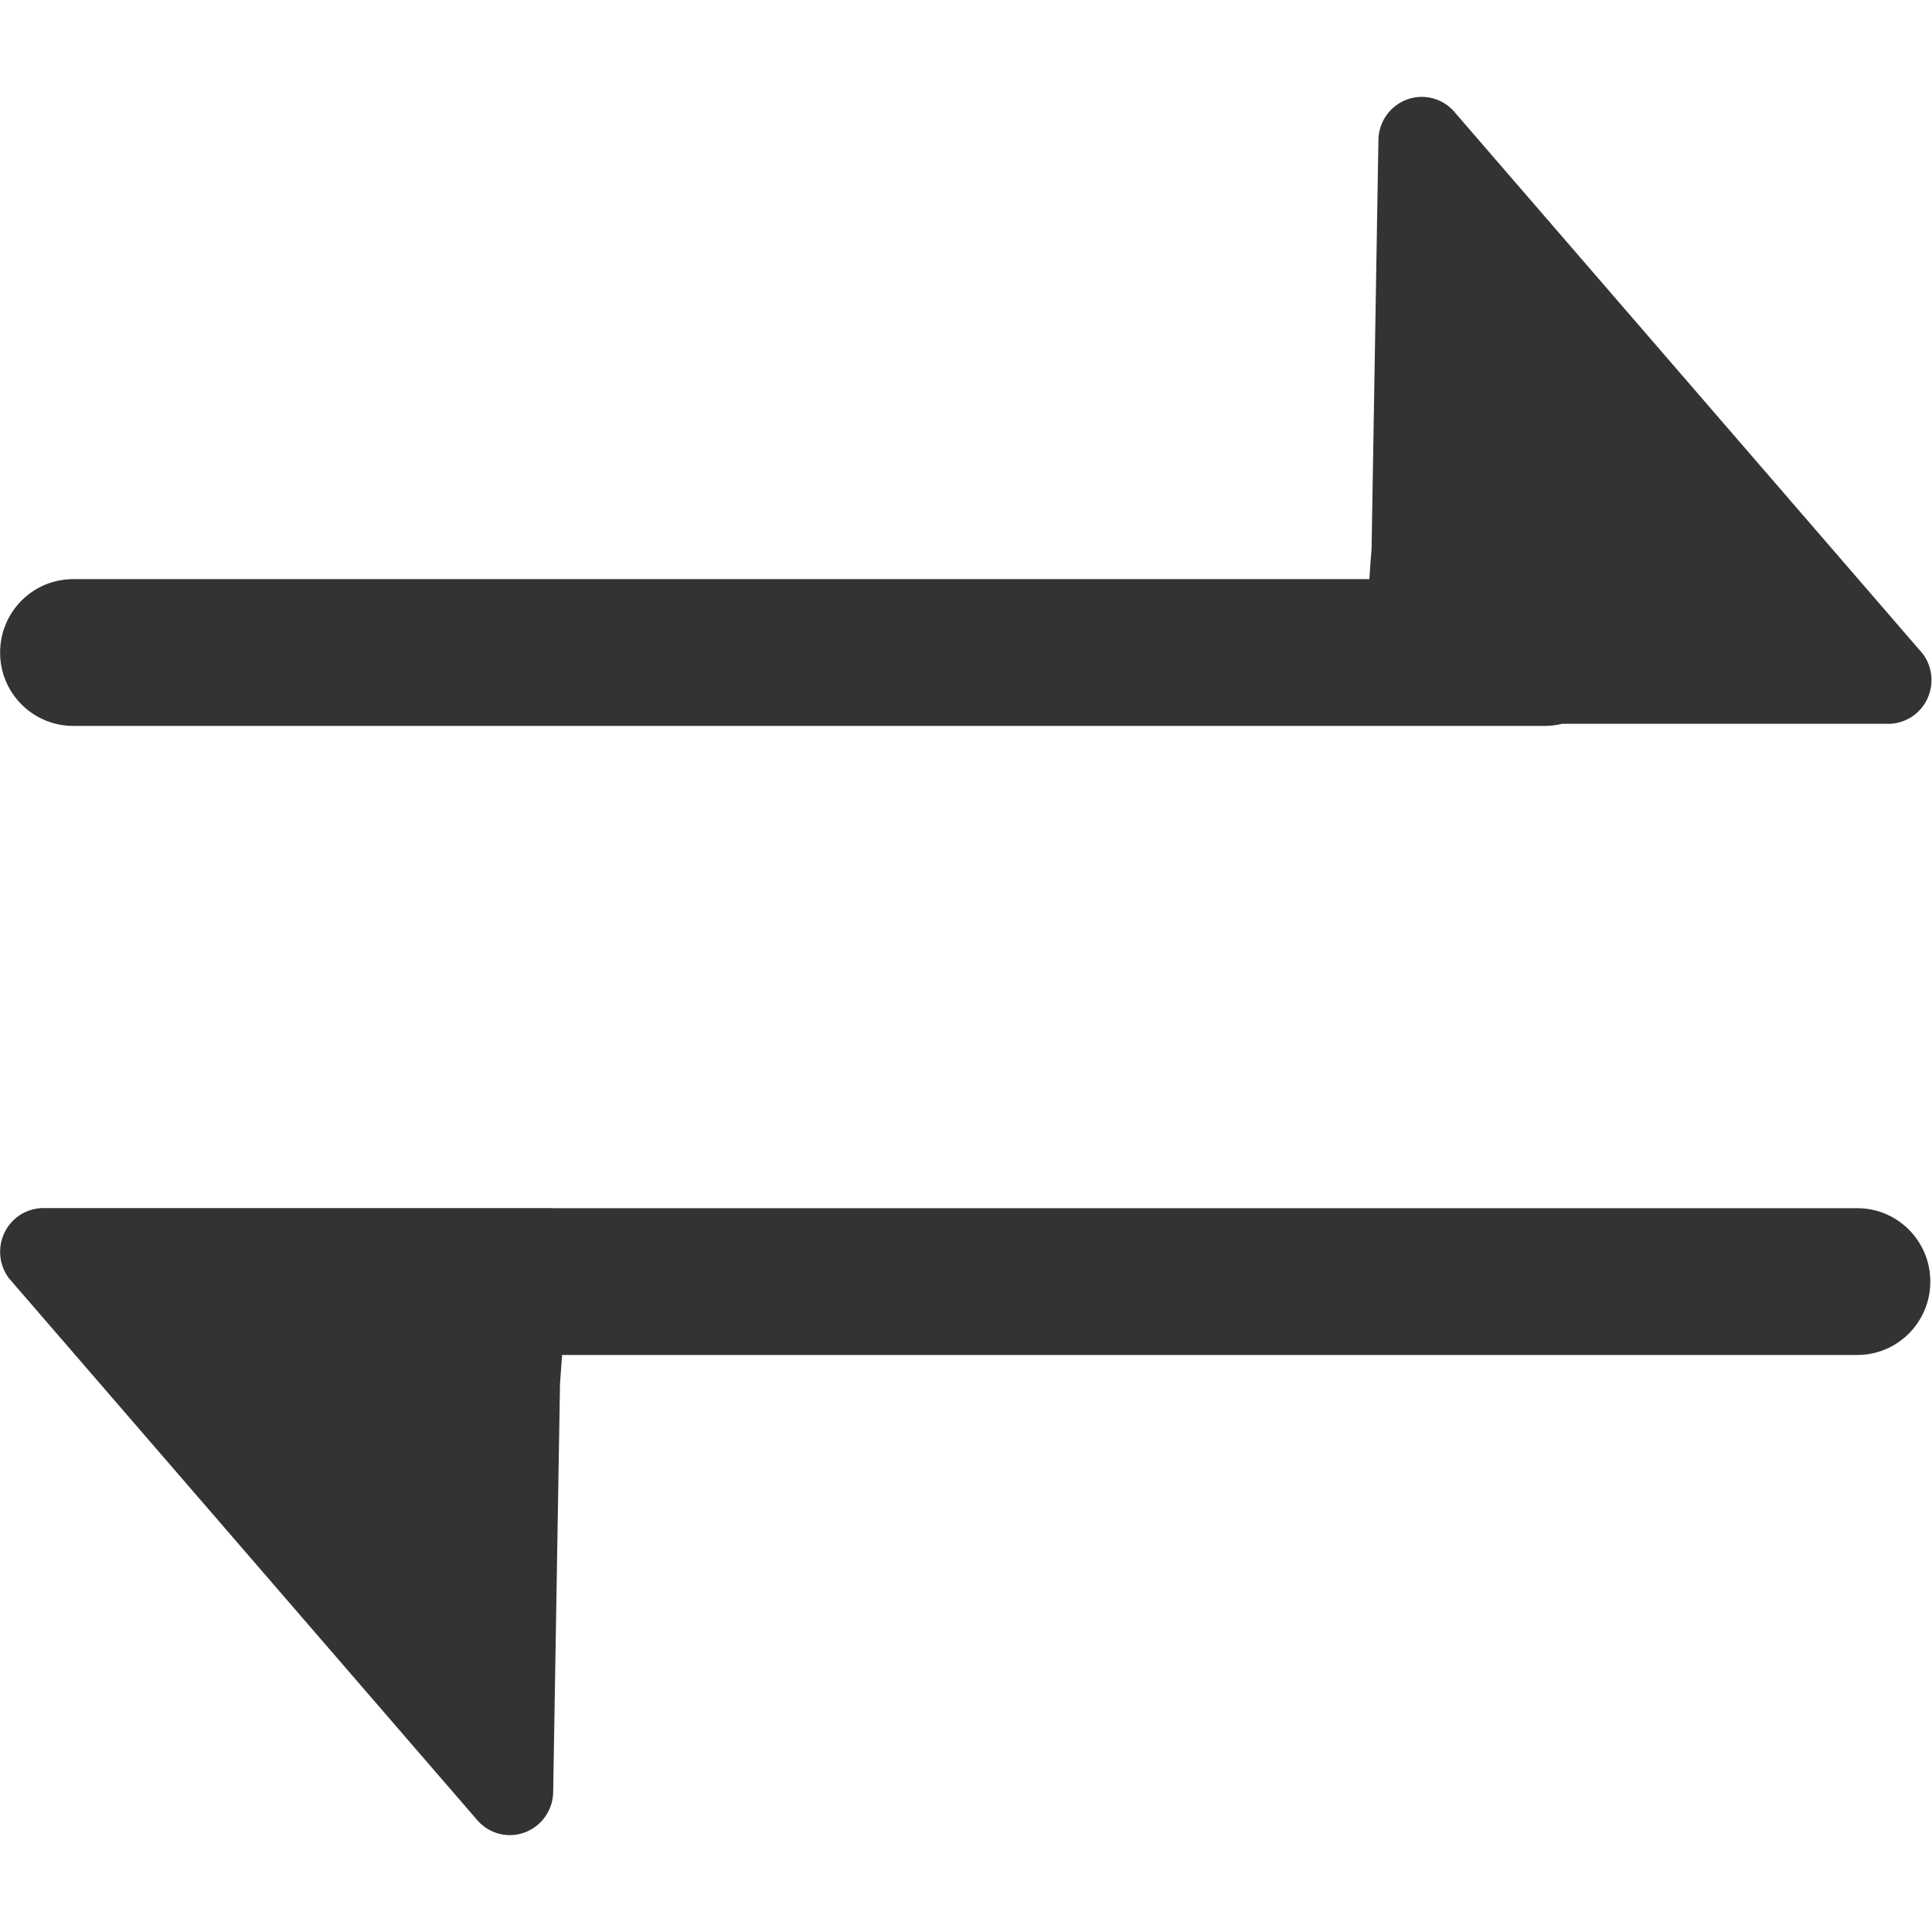
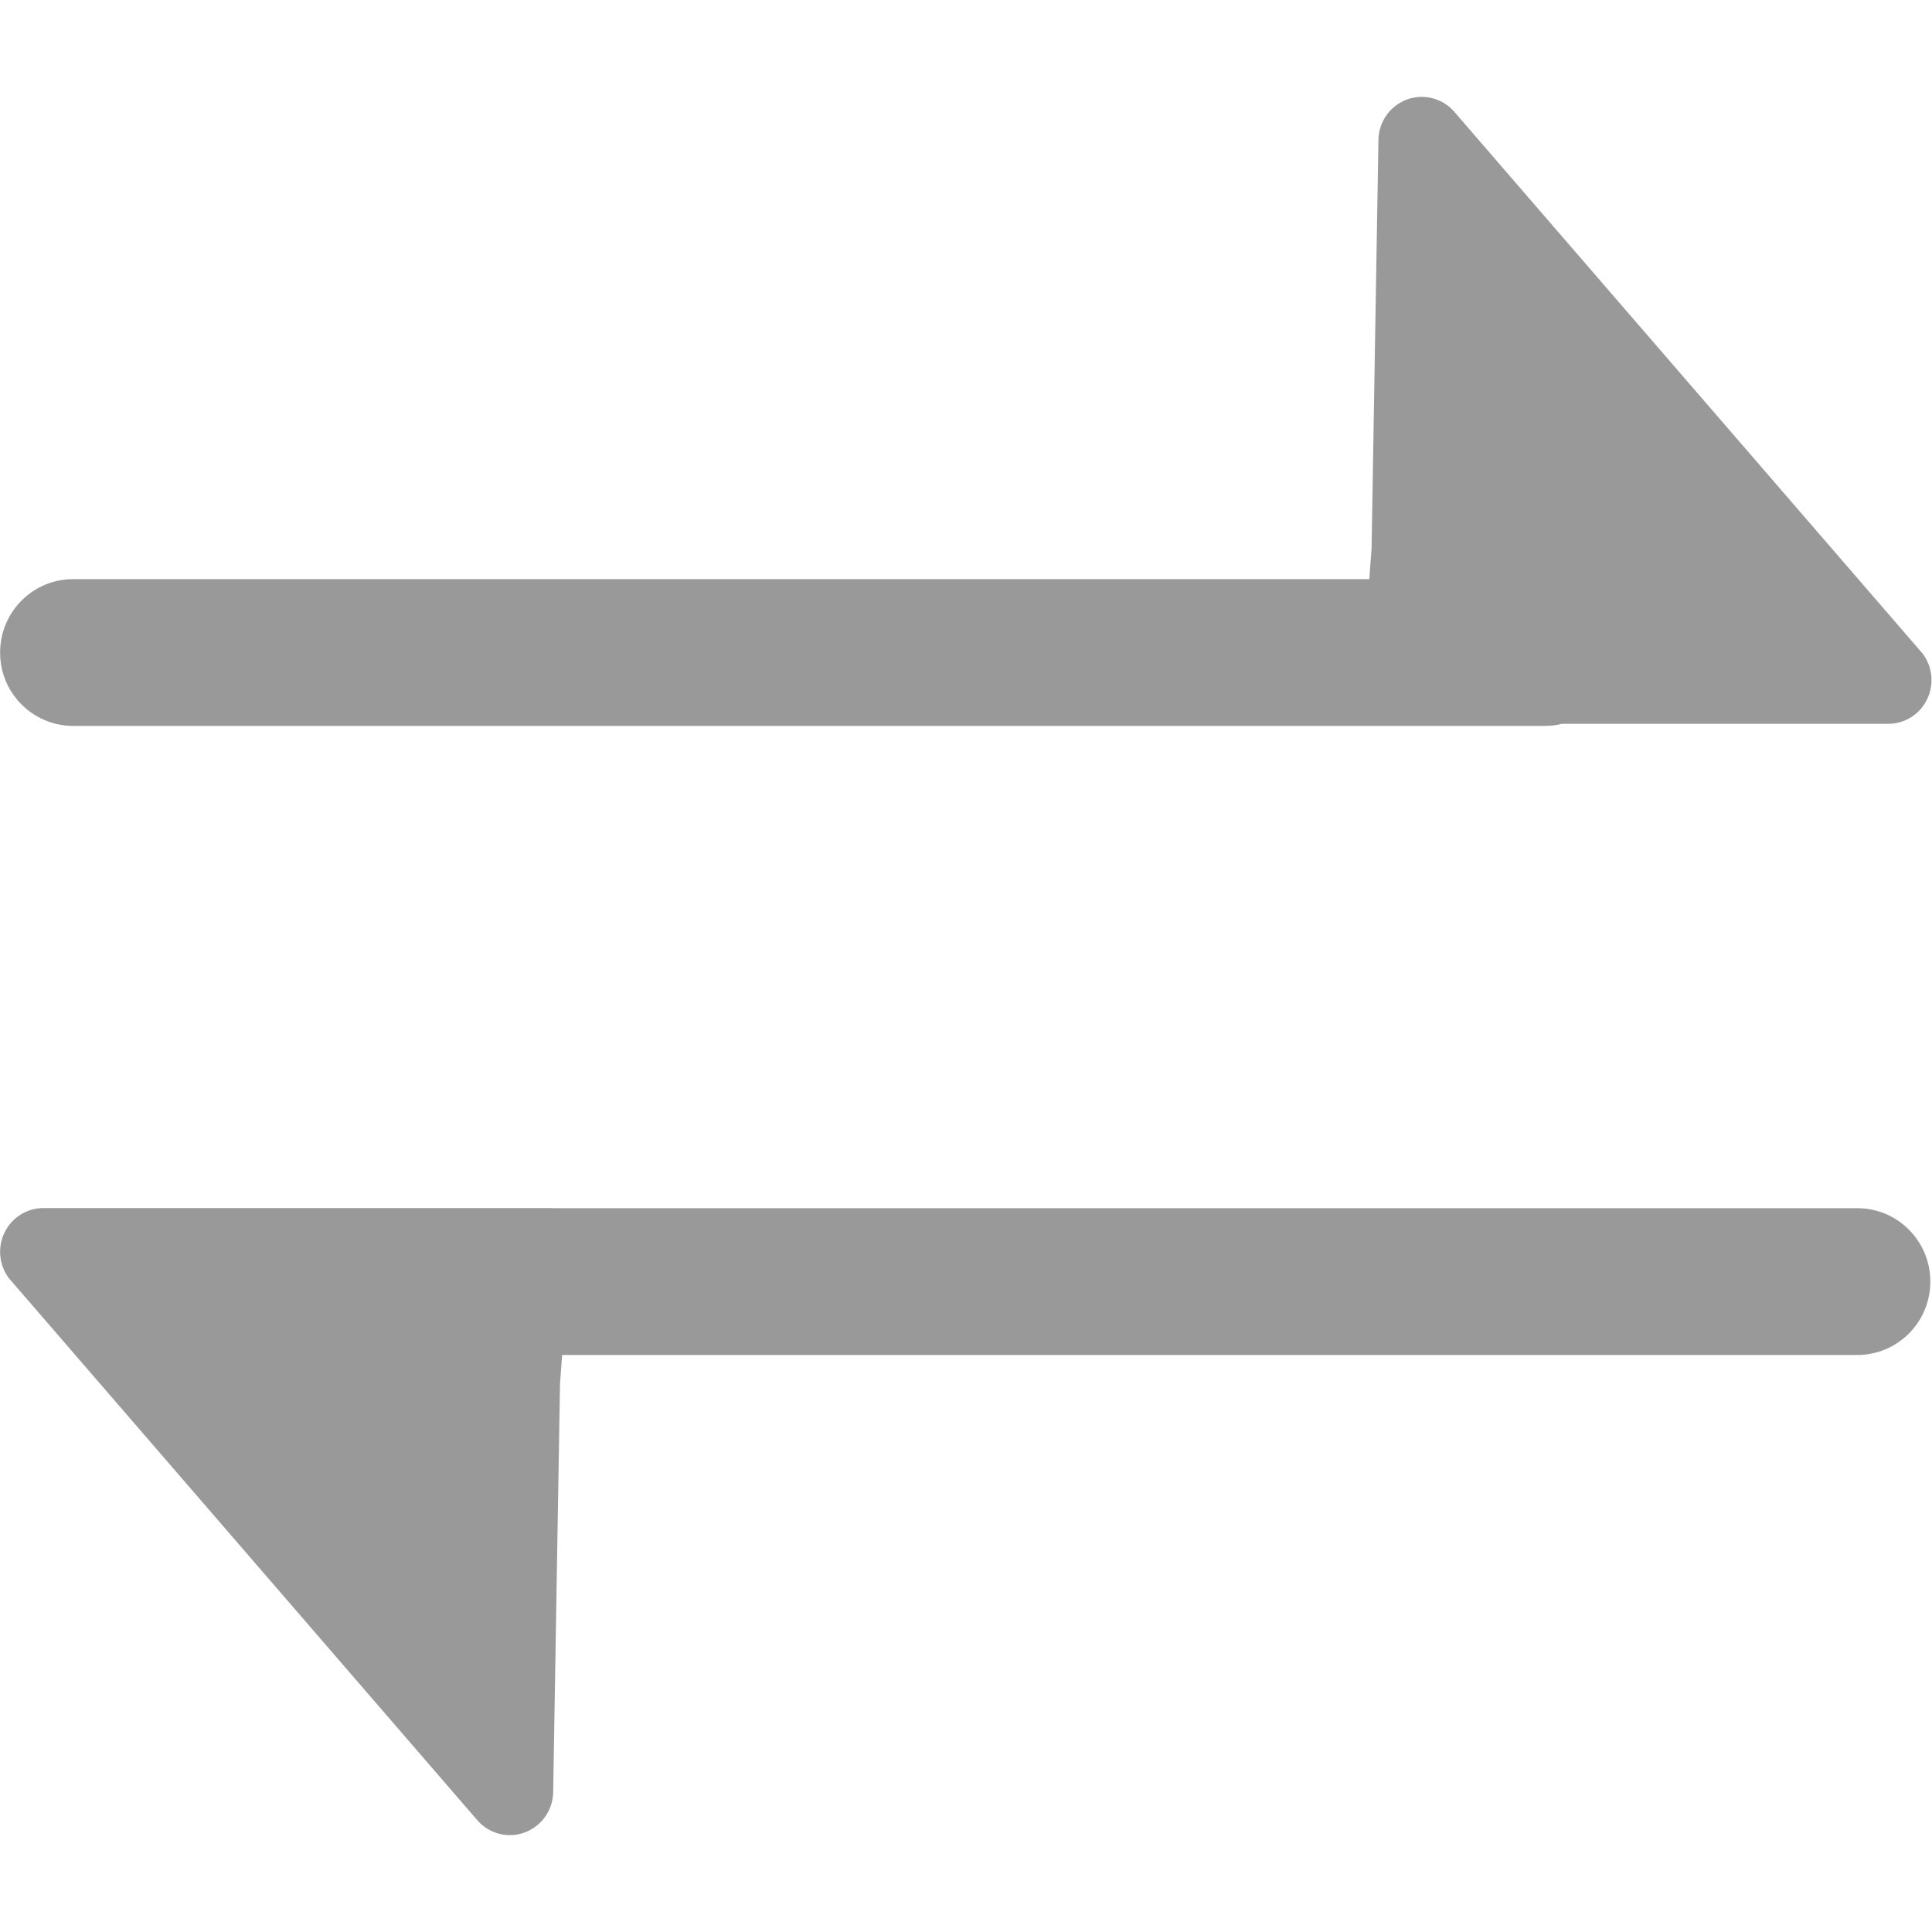
<svg xmlns="http://www.w3.org/2000/svg" t="1617883605992" class="icon" viewBox="0 0 1137 1024" version="1.1" p-id="4110" width="12" height="12">
-   <path d="M805.882 284.333c0.341-5.683 0.796-11.65 1.307-17.902l4.035-240.966a25.745 25.745 0 0 1 16.652-23.358 25.29 25.29 0 0 1 27.677 6.82l276.031 319.336c5.683 7.615 6.706 17.845 2.671 26.483a25.461 25.461 0 0 1-21.994 14.719h-192.886a42.851 42.851 0 0 1-10.457 1.25H43.033A43.078 43.078 0 0 1 0.068 327.525c0-23.869 19.209-43.192 42.965-43.192h762.849z m-480.794 370.2h767.964c23.699 0 42.965 19.323 42.965 43.192s-19.266 43.192-42.965 43.192H330.828l-1.25 16.652-4.035 240.966a25.745 25.745 0 0 1-16.652 23.358 25.29 25.29 0 0 1-27.677-6.82L5.183 695.679a25.972 25.972 0 0 1-2.671-26.483 25.461 25.461 0 0 1 21.994-14.719H325.144z" fill="#333333" p-id="4111" />
+   <path d="M805.882 284.333c0.341-5.683 0.796-11.65 1.307-17.902l4.035-240.966a25.745 25.745 0 0 1 16.652-23.358 25.29 25.29 0 0 1 27.677 6.82l276.031 319.336c5.683 7.615 6.706 17.845 2.671 26.483a25.461 25.461 0 0 1-21.994 14.719h-192.886a42.851 42.851 0 0 1-10.457 1.25H43.033A43.078 43.078 0 0 1 0.068 327.525c0-23.869 19.209-43.192 42.965-43.192h762.849z m-480.794 370.2h767.964c23.699 0 42.965 19.323 42.965 43.192s-19.266 43.192-42.965 43.192H330.828l-1.25 16.652-4.035 240.966a25.745 25.745 0 0 1-16.652 23.358 25.29 25.29 0 0 1-27.677-6.82L5.183 695.679a25.972 25.972 0 0 1-2.671-26.483 25.461 25.461 0 0 1 21.994-14.719H325.144z" fill="#999999" p-id="4111" />
</svg>
